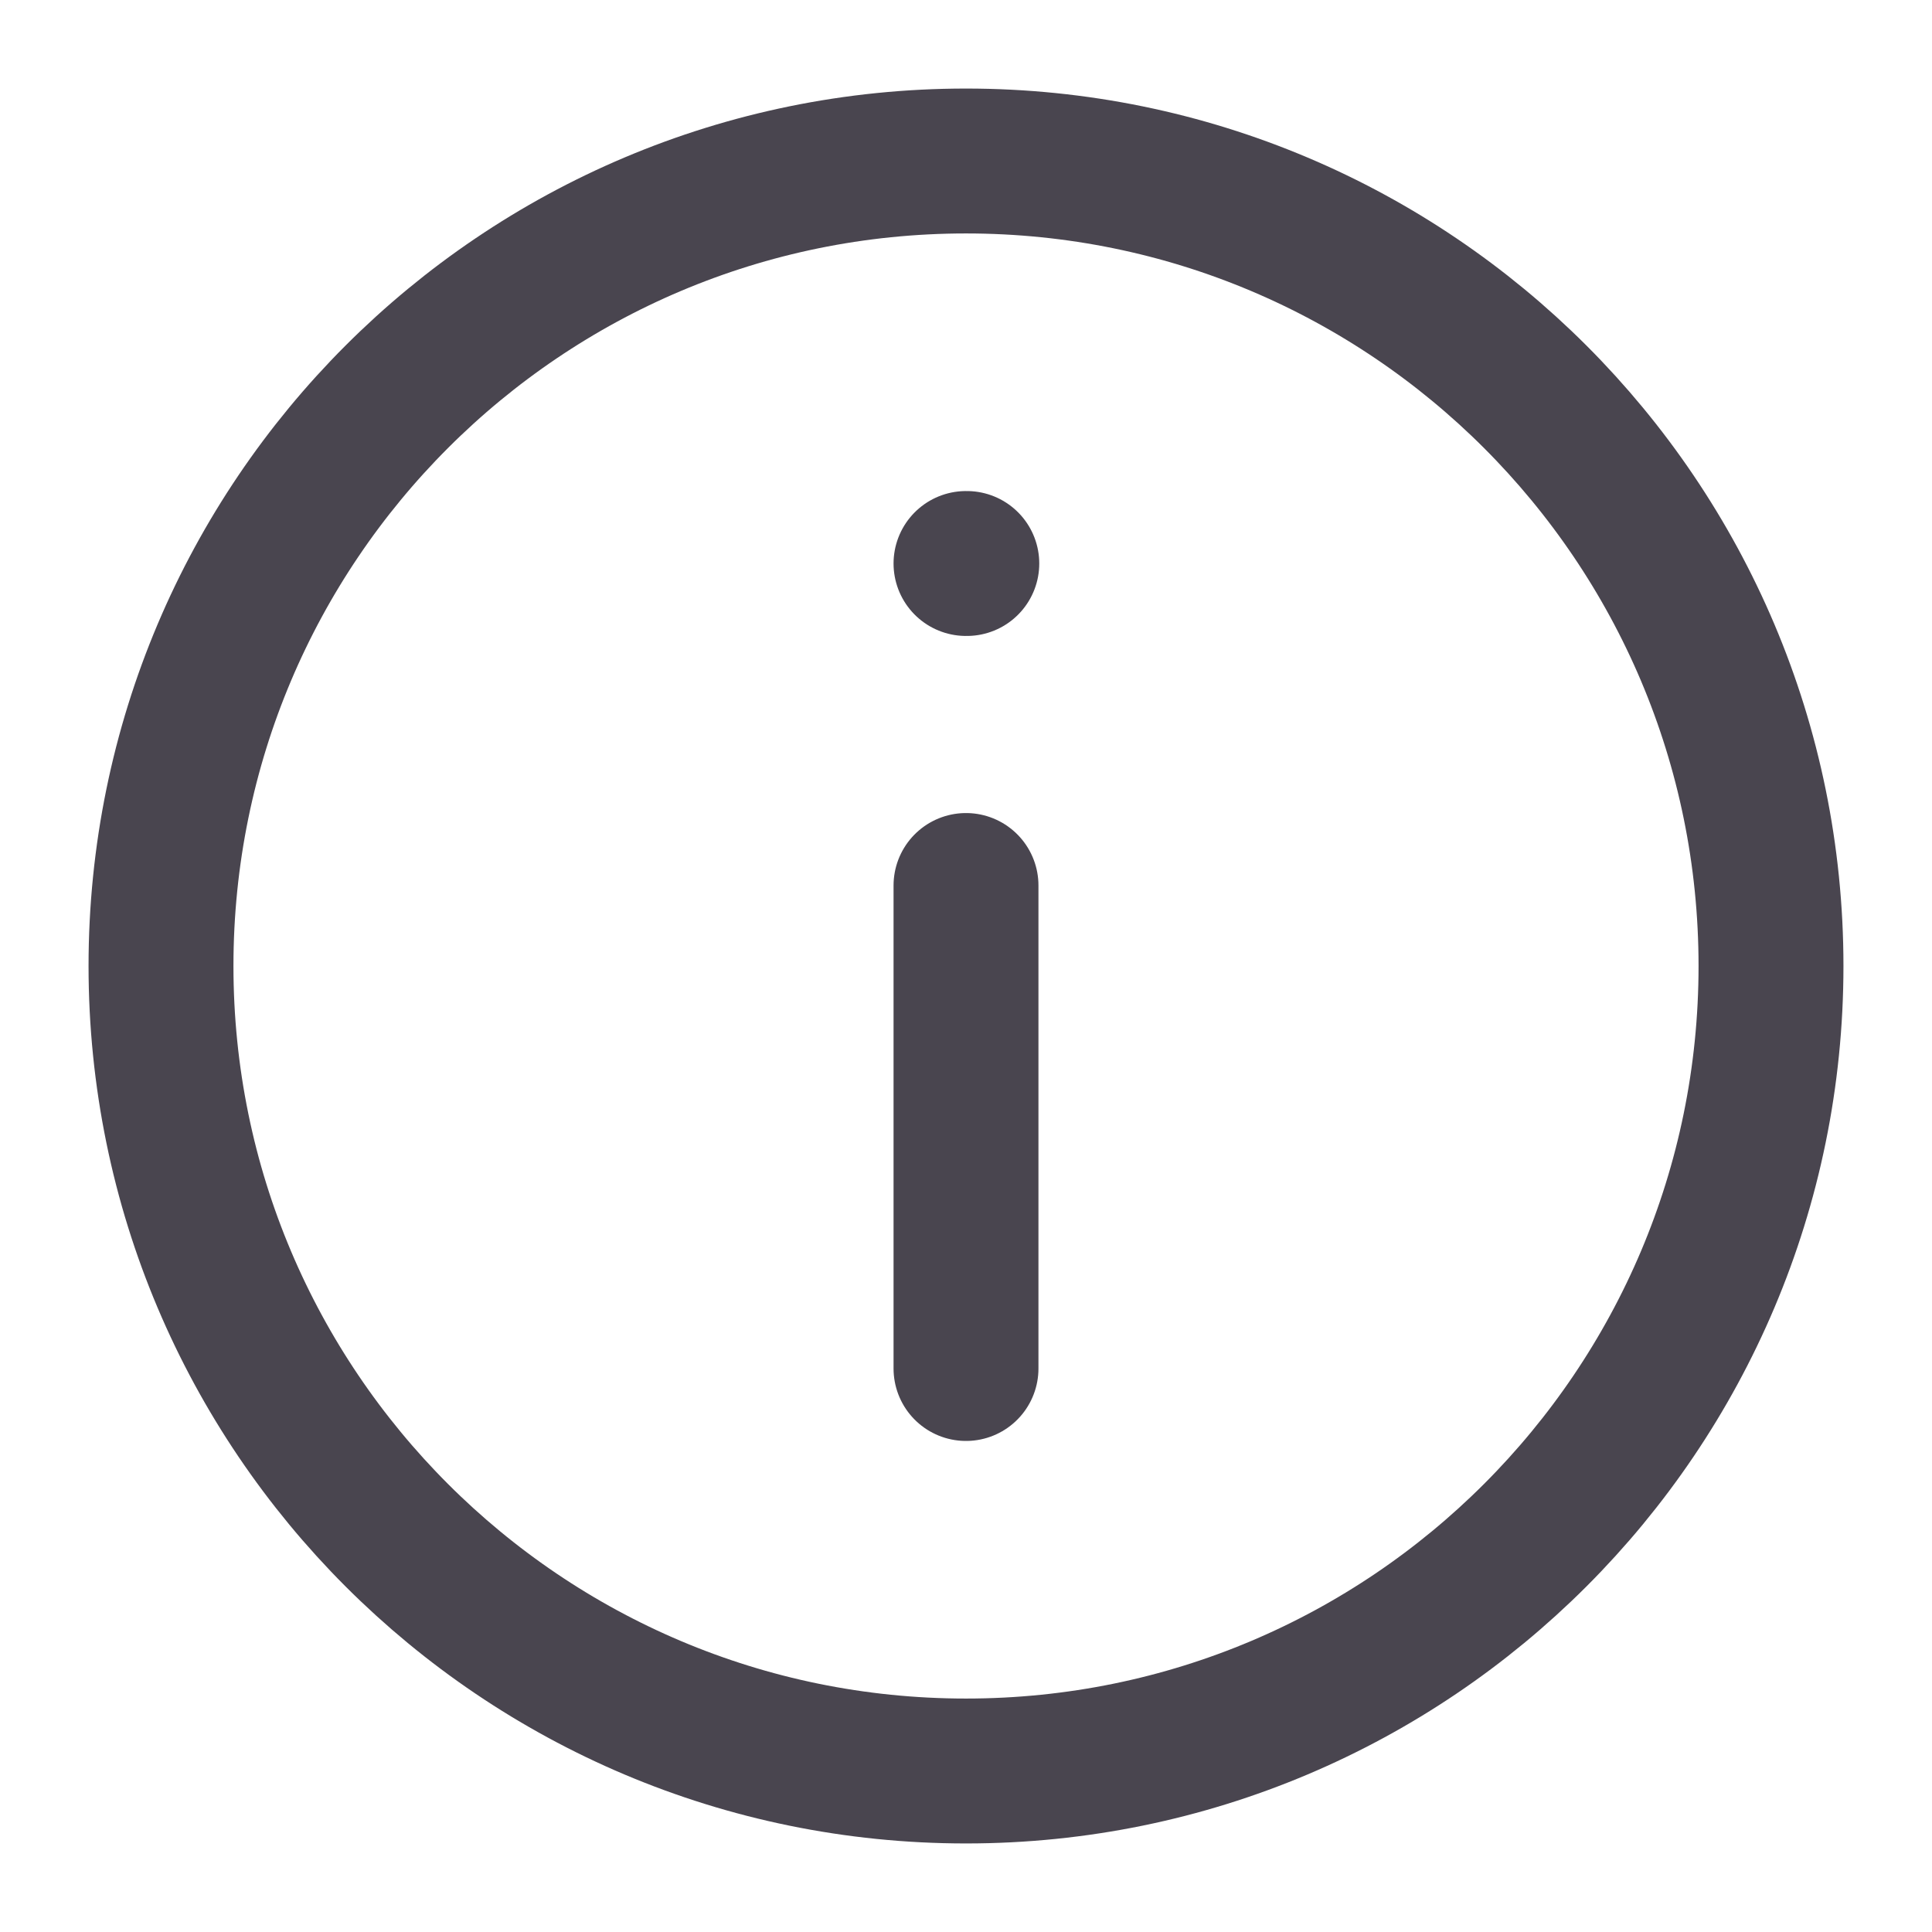
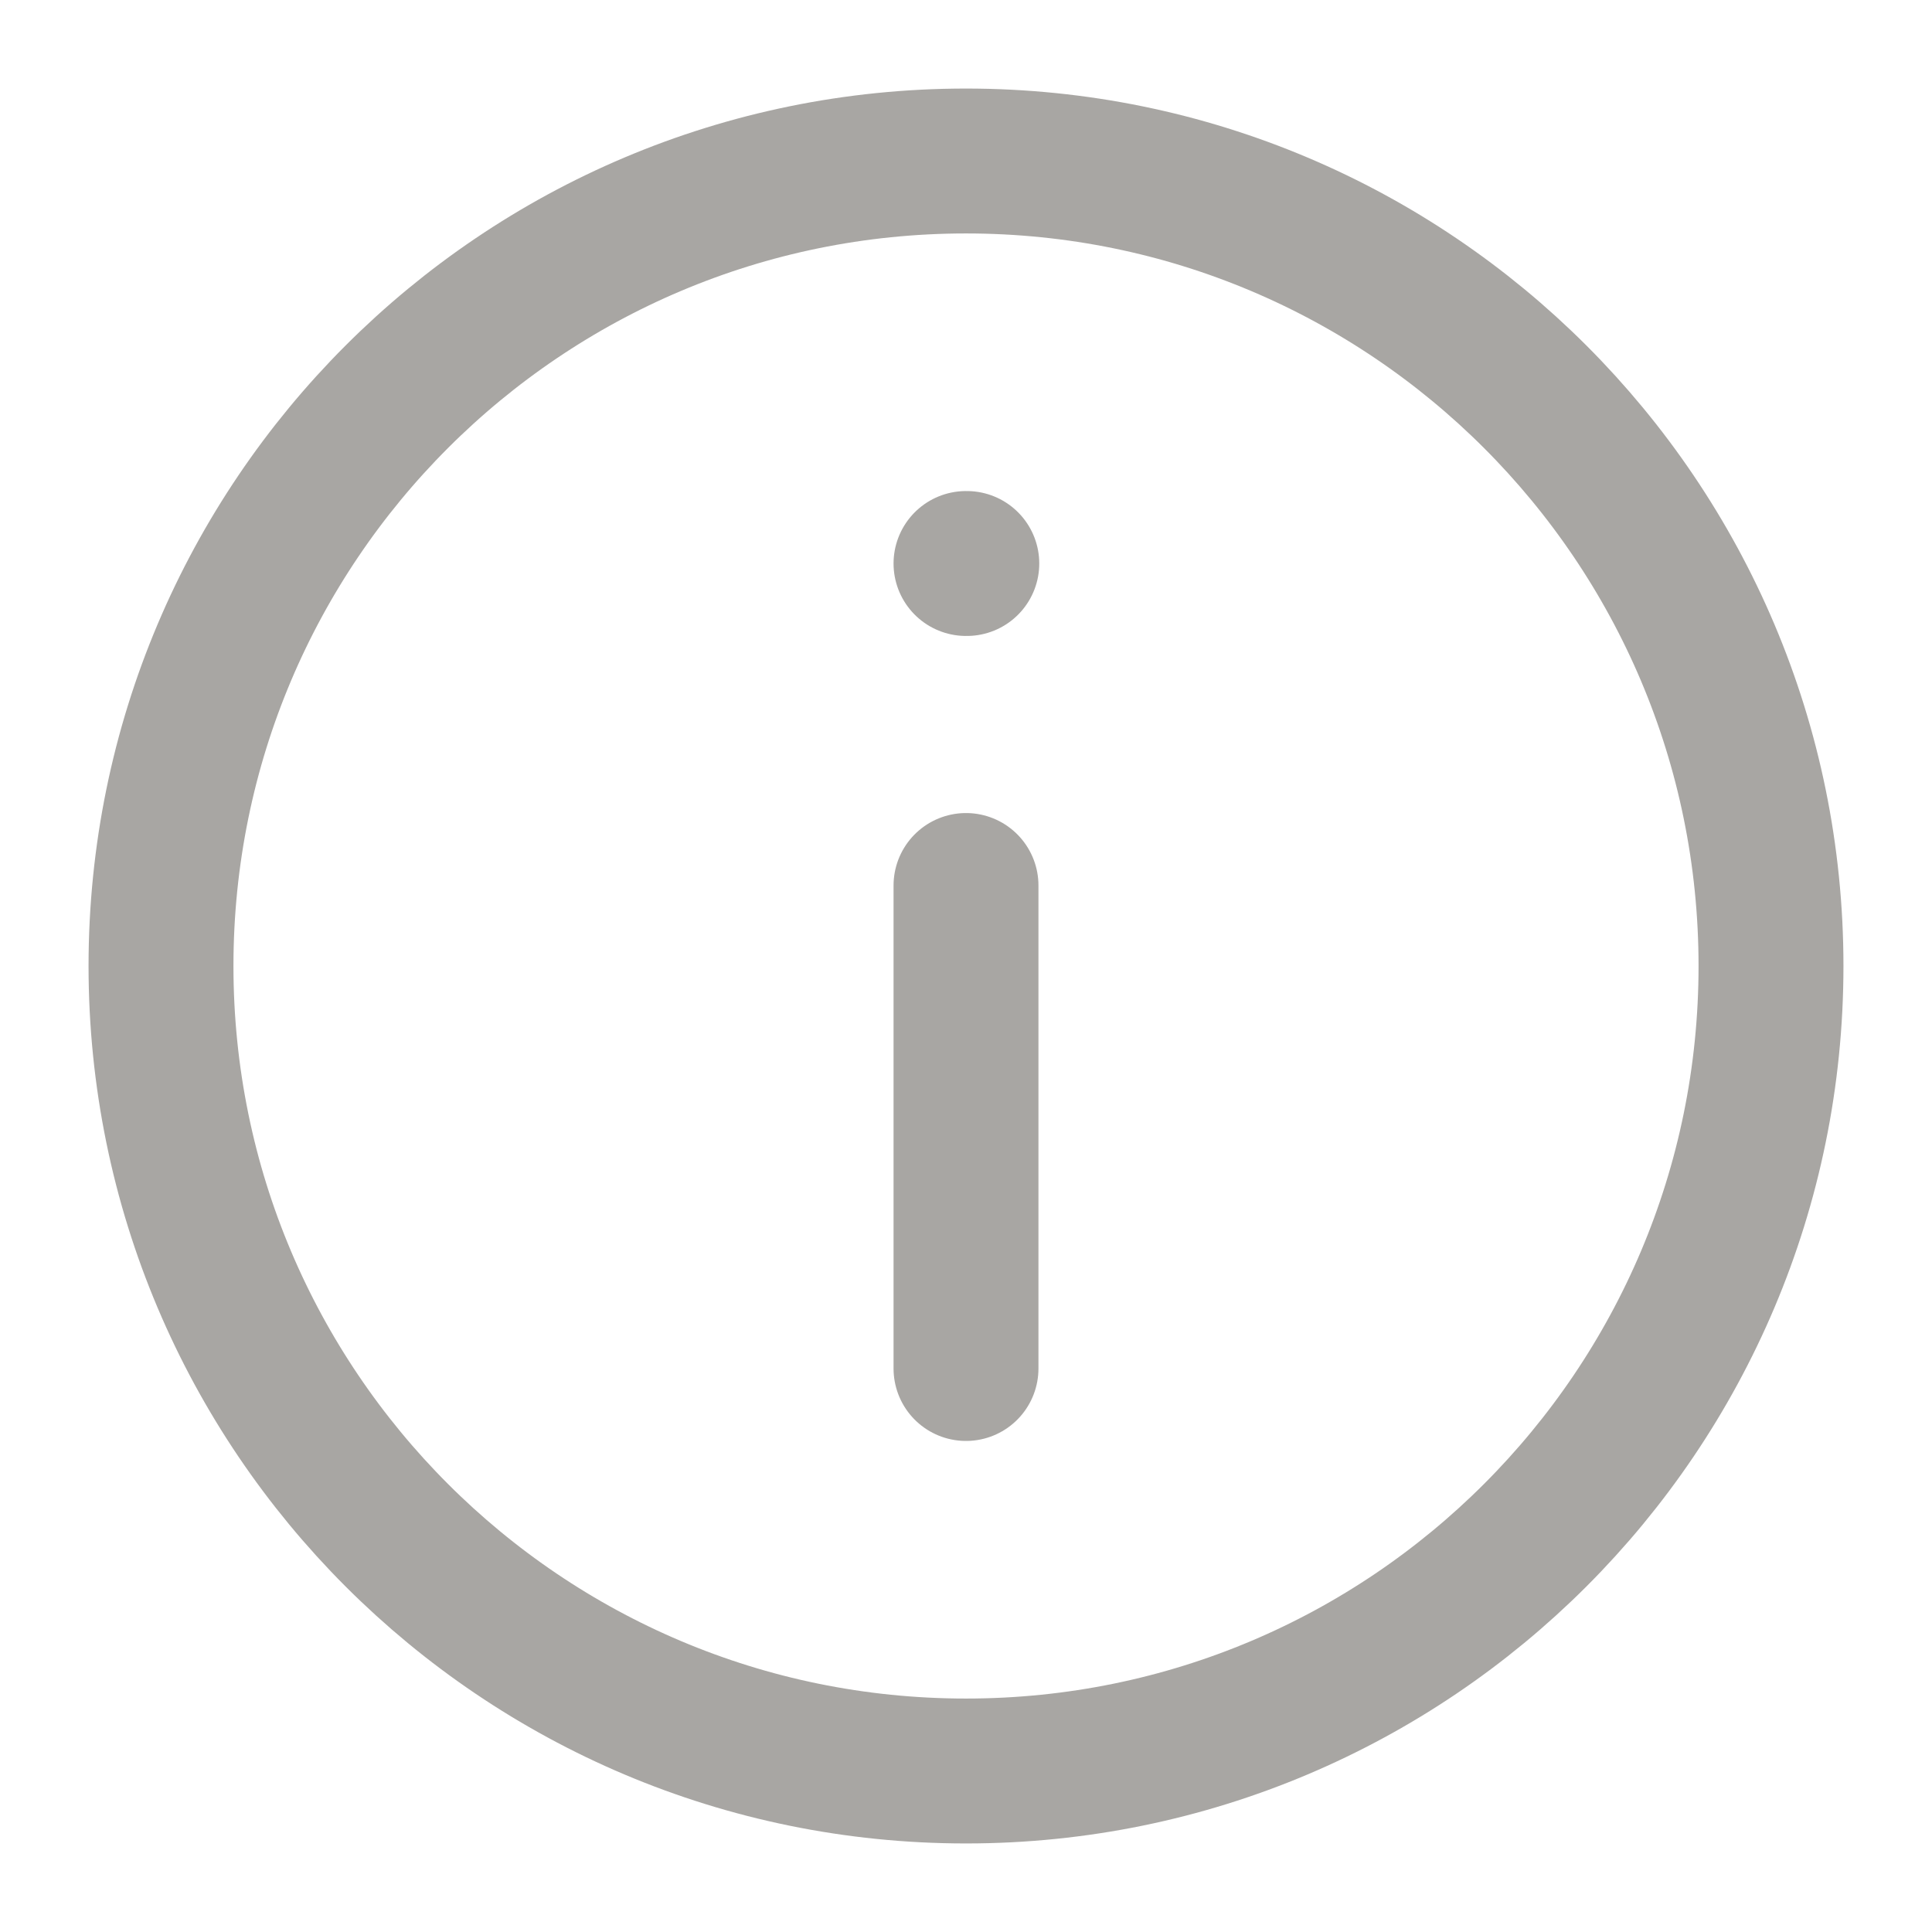
<svg xmlns="http://www.w3.org/2000/svg" width="24" height="24" viewBox="0 0 24 24">
-   <path d="M12 11v6M12 7h.01M22 12a10 10 0 1 1-20 0 10 10 0 0 1 20 0" stroke="#49454F" stroke-width="1.8" stroke-linecap="round" stroke-linejoin="round" fill="none" />
+   <path d="M12 11v6M12 7h.01M22 12a10 10 0 1 1-20 0 10 10 0 0 1 20 0" stroke="#A8A6A3" stroke-width="1.8" stroke-linecap="round" stroke-linejoin="round" fill="none" />
</svg>
